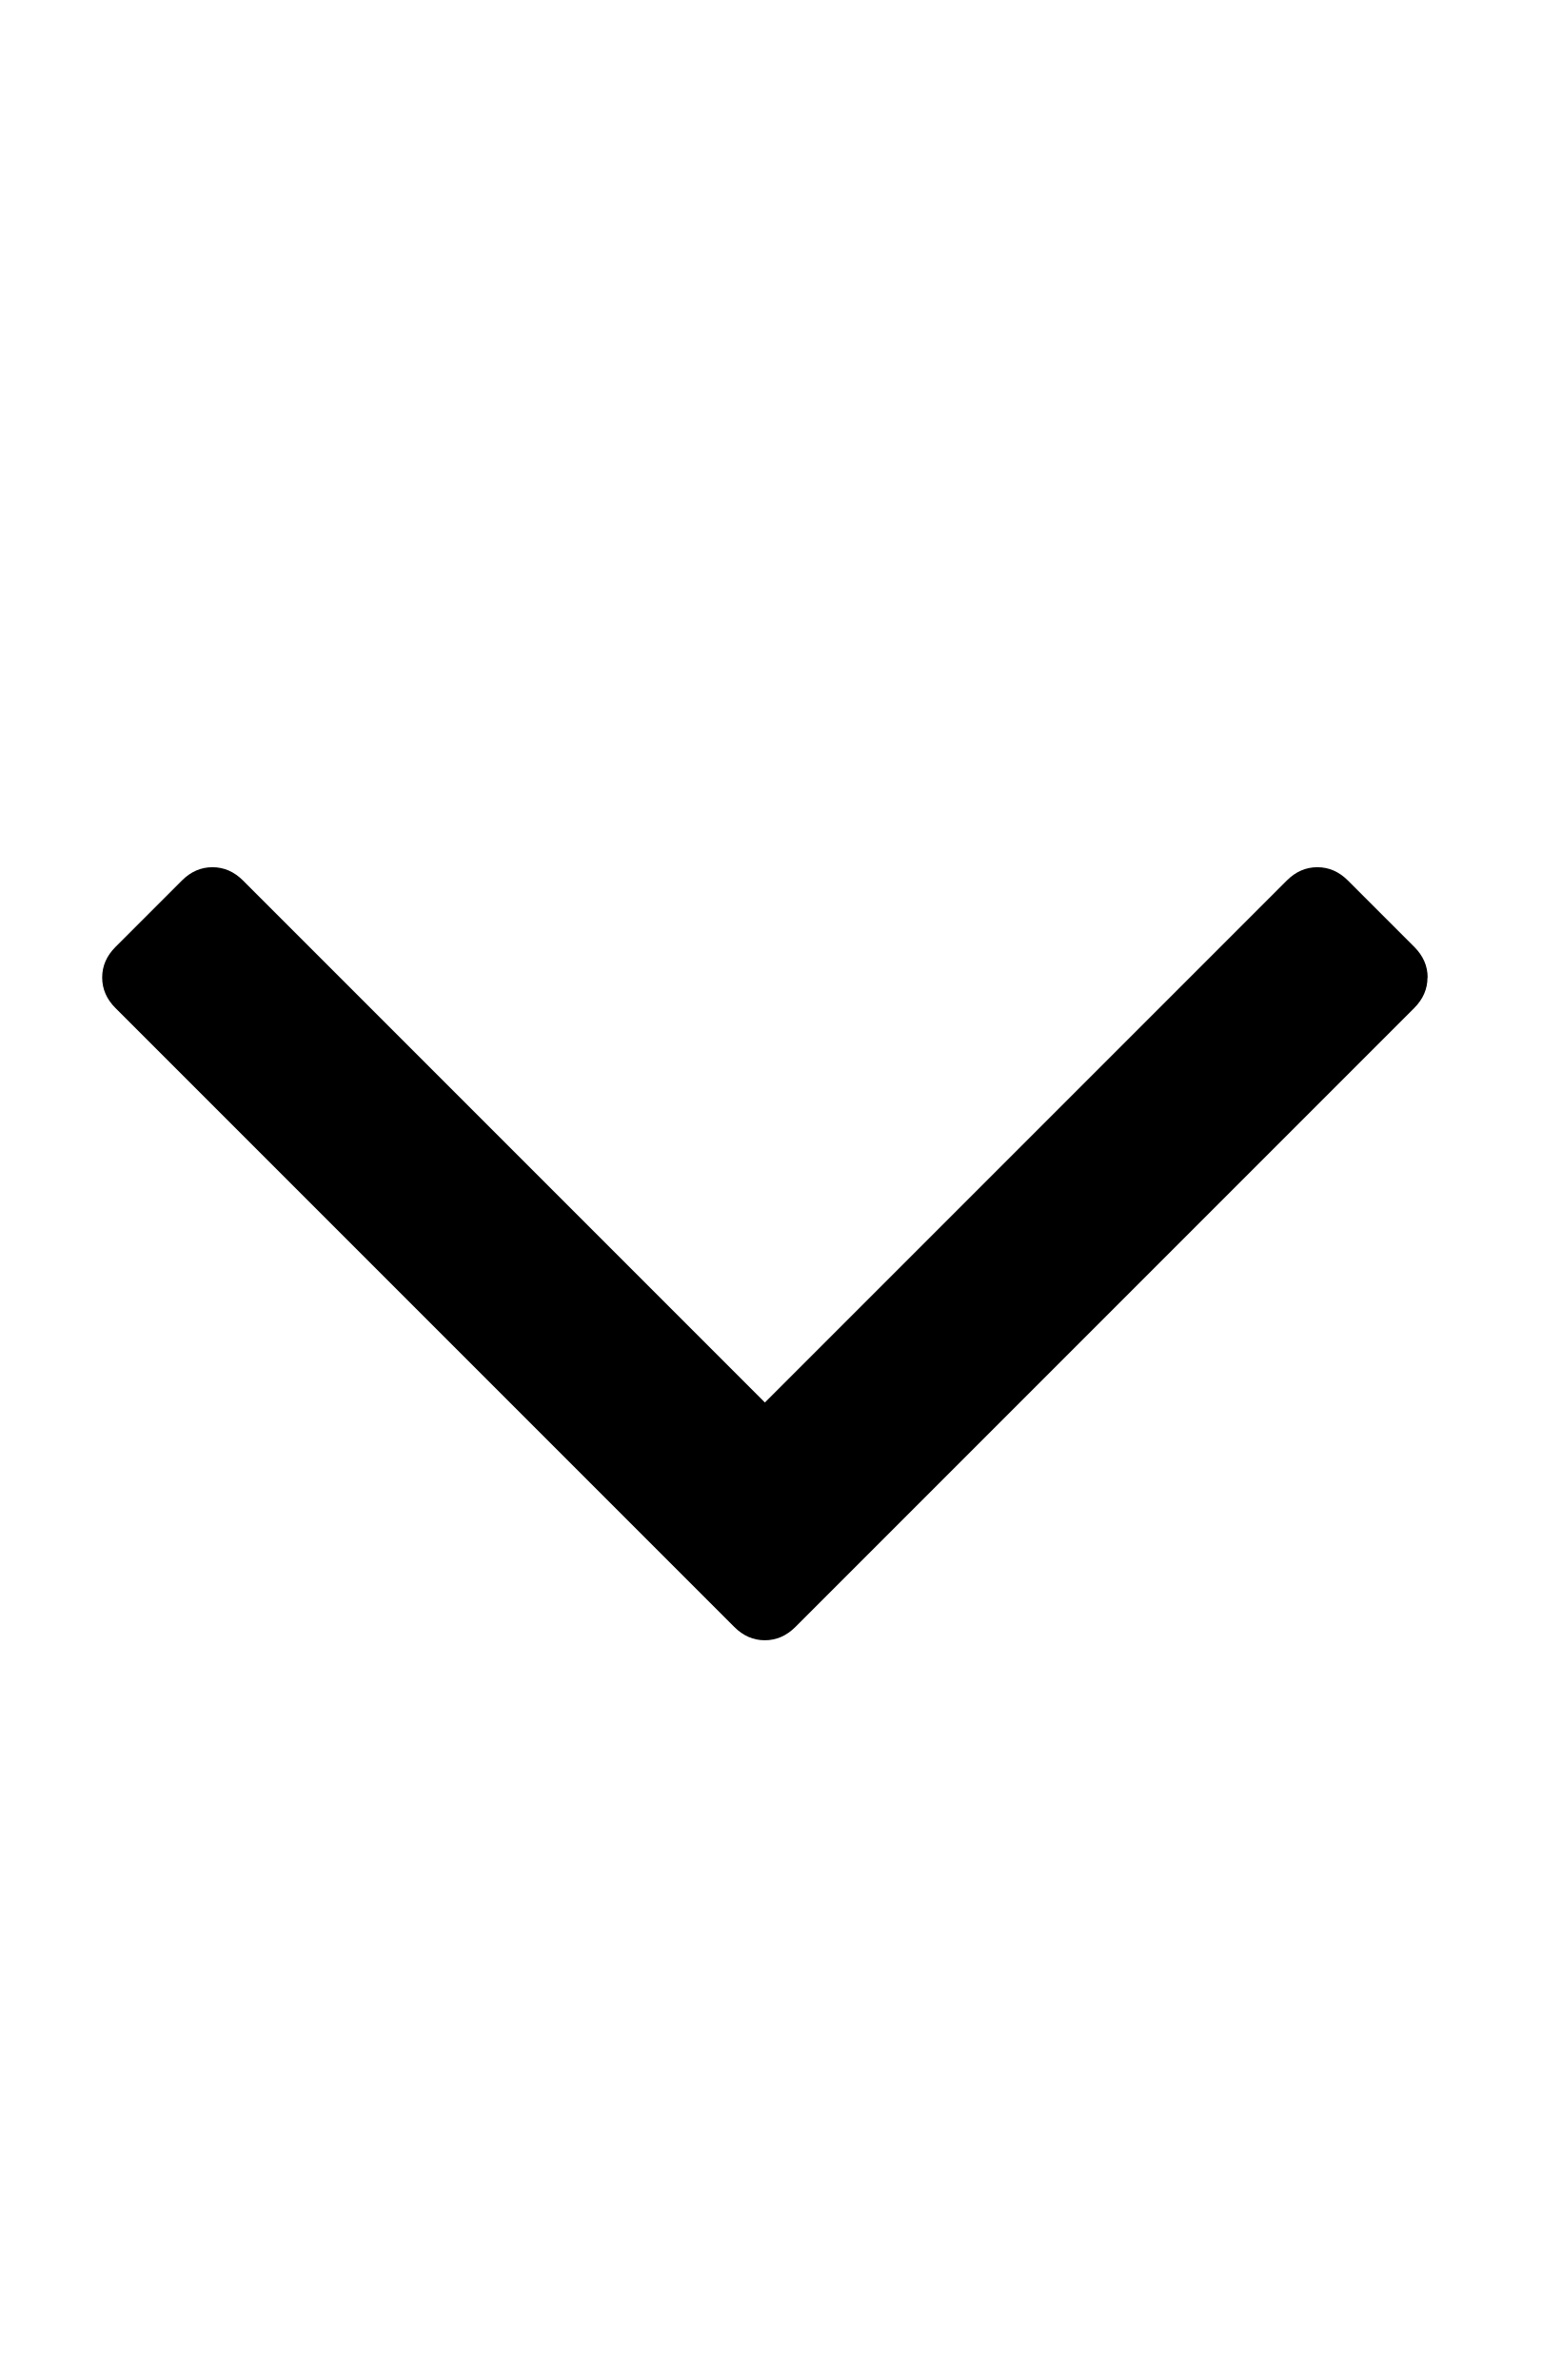
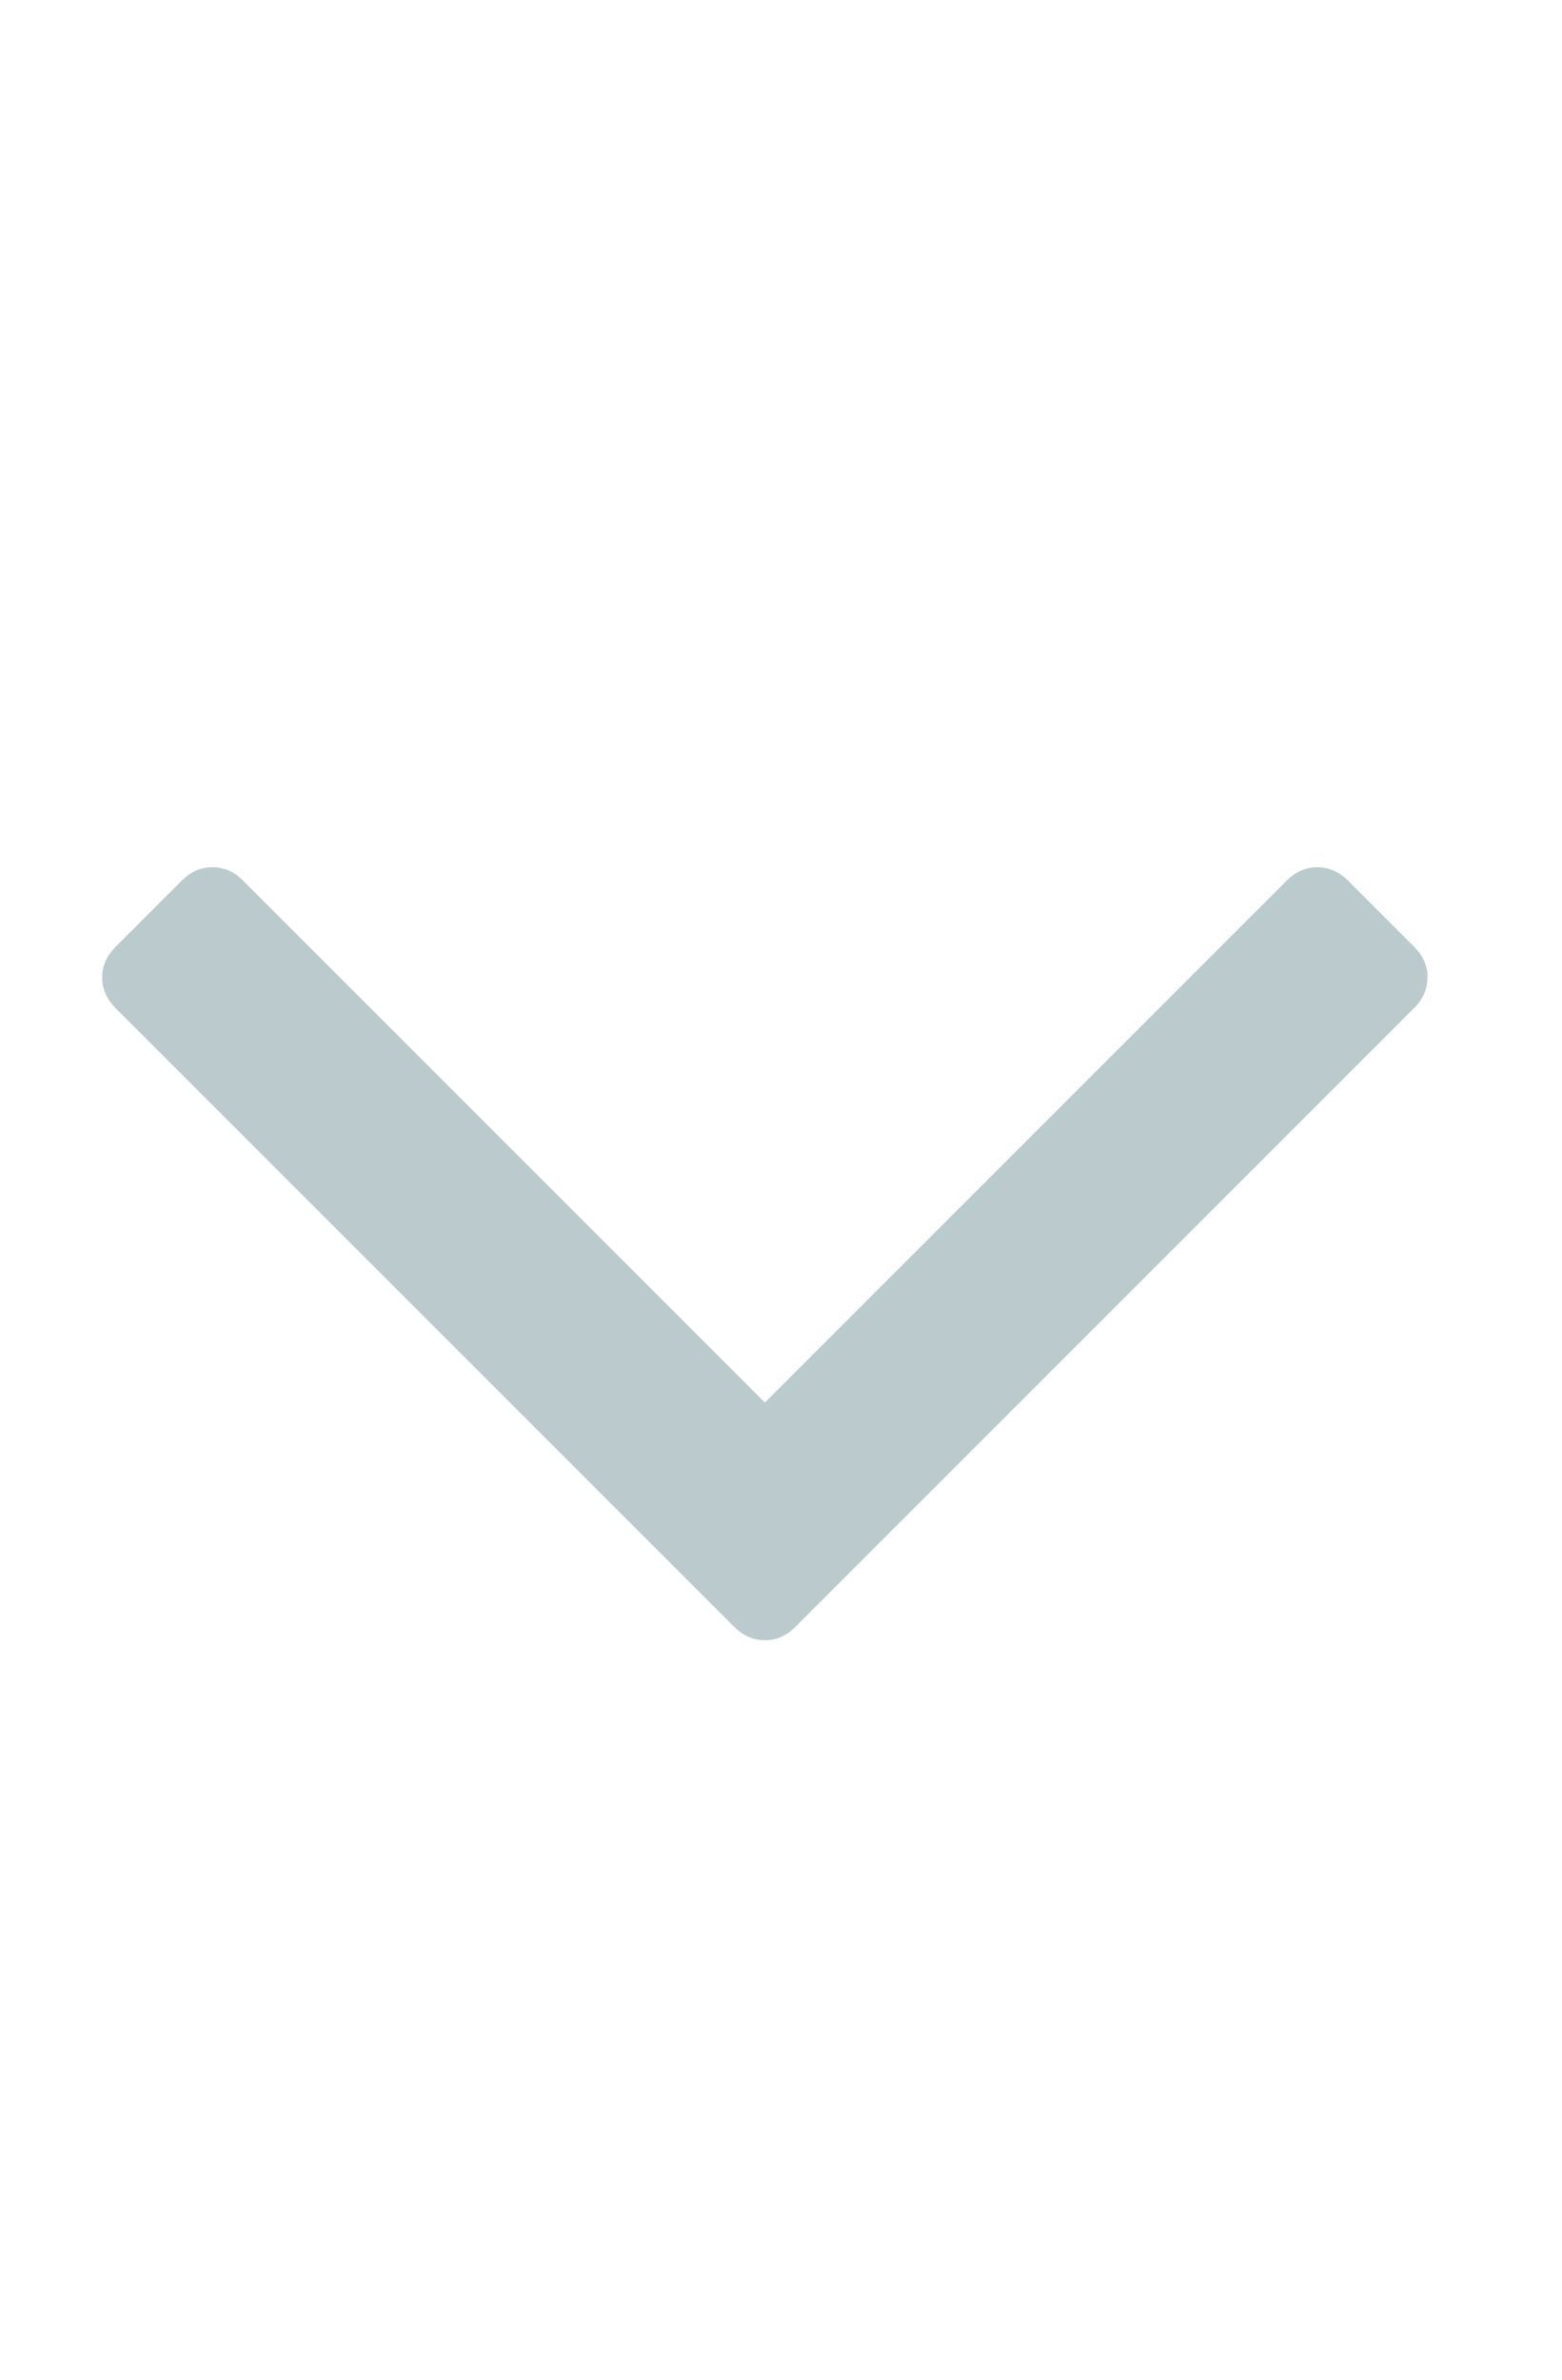
<svg xmlns="http://www.w3.org/2000/svg" version="1.1" width="21" height="32" viewBox="0 0 21 32">
-   <path d="M19.196 13.143q0 0.232-0.179 0.411l-8.321 8.321q-0.179 0.179-0.411 0.179t-0.411-0.179l-8.321-8.321q-0.179-0.179-0.179-0.411t0.179-0.411l0.893-0.893q0.179-0.179 0.411-0.179t0.411 0.179l7.018 7.018 7.018-7.018q0.179-0.179 0.411-0.179t0.411 0.179l0.893 0.893q0.179 0.179 0.179 0.411z" />
+   <path fill="#BBCBCD" d="M19.196 13.143q0 0.232-0.179 0.411l-8.321 8.321q-0.179 0.179-0.411 0.179t-0.411-0.179l-8.321-8.321q-0.179-0.179-0.179-0.411t0.179-0.411l0.893-0.893q0.179-0.179 0.411-0.179t0.411 0.179l7.018 7.018 7.018-7.018q0.179-0.179 0.411-0.179t0.411 0.179l0.893 0.893q0.179 0.179 0.179 0.411z" />
</svg>
